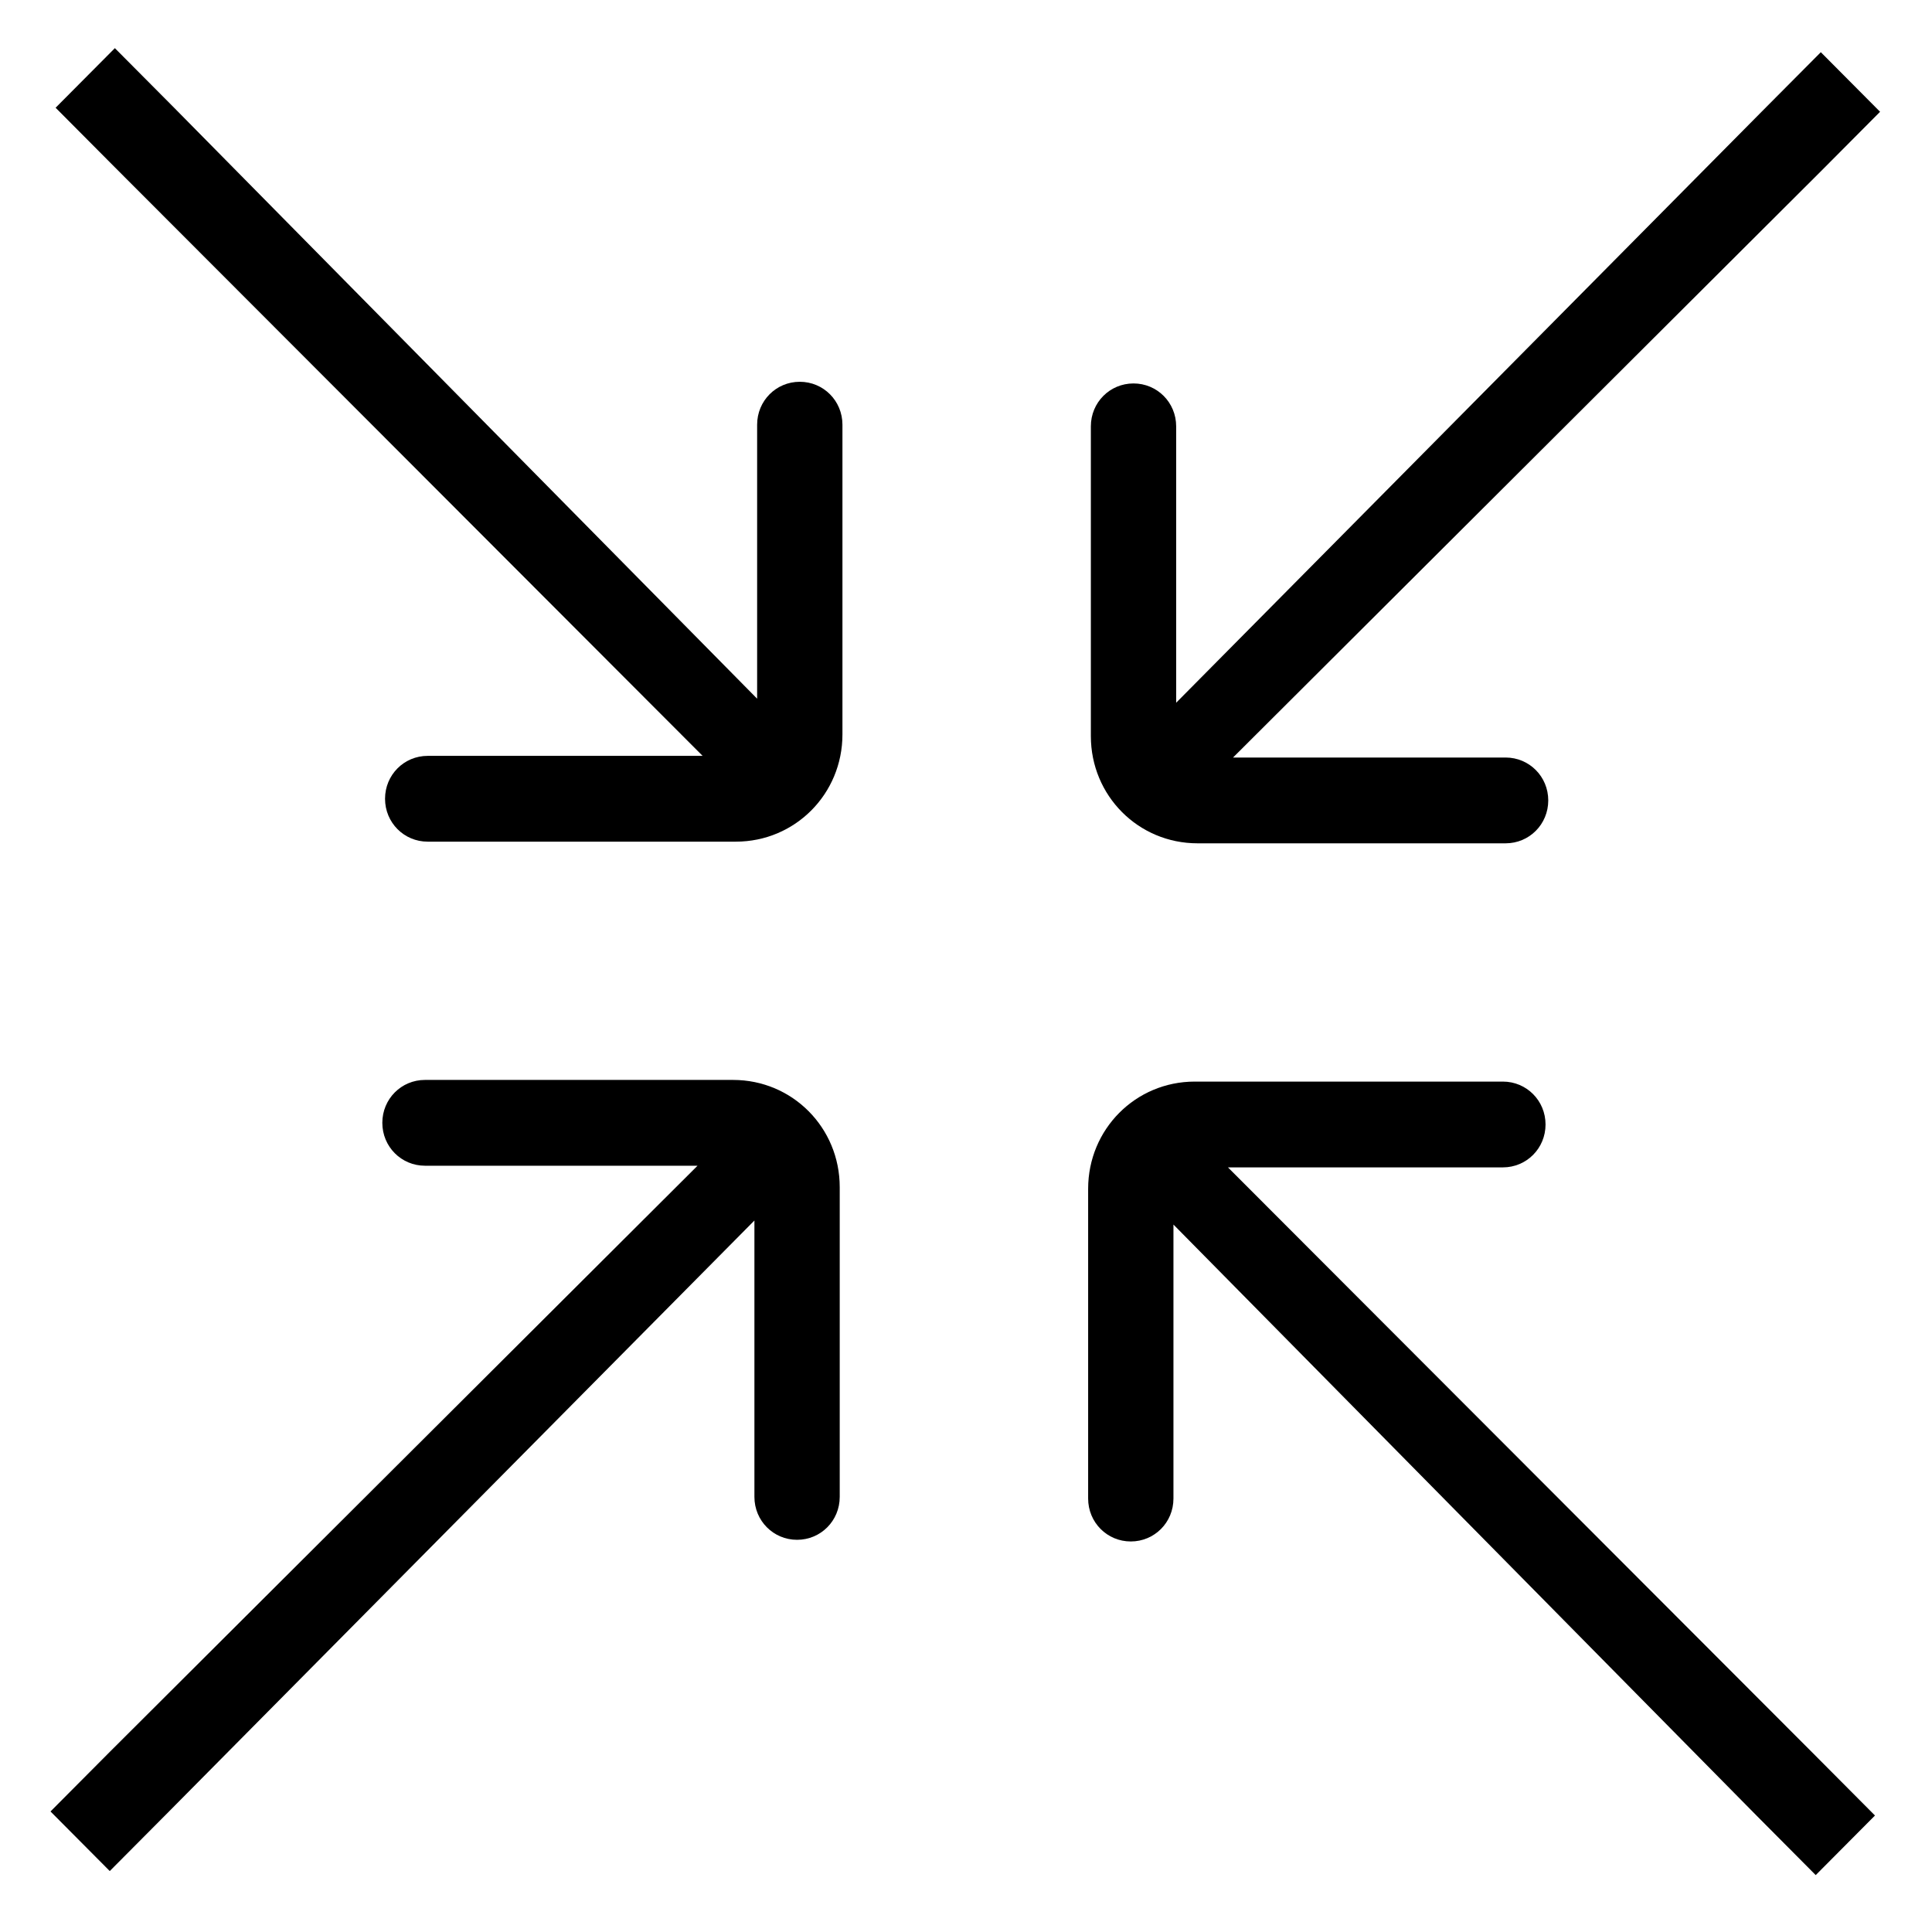
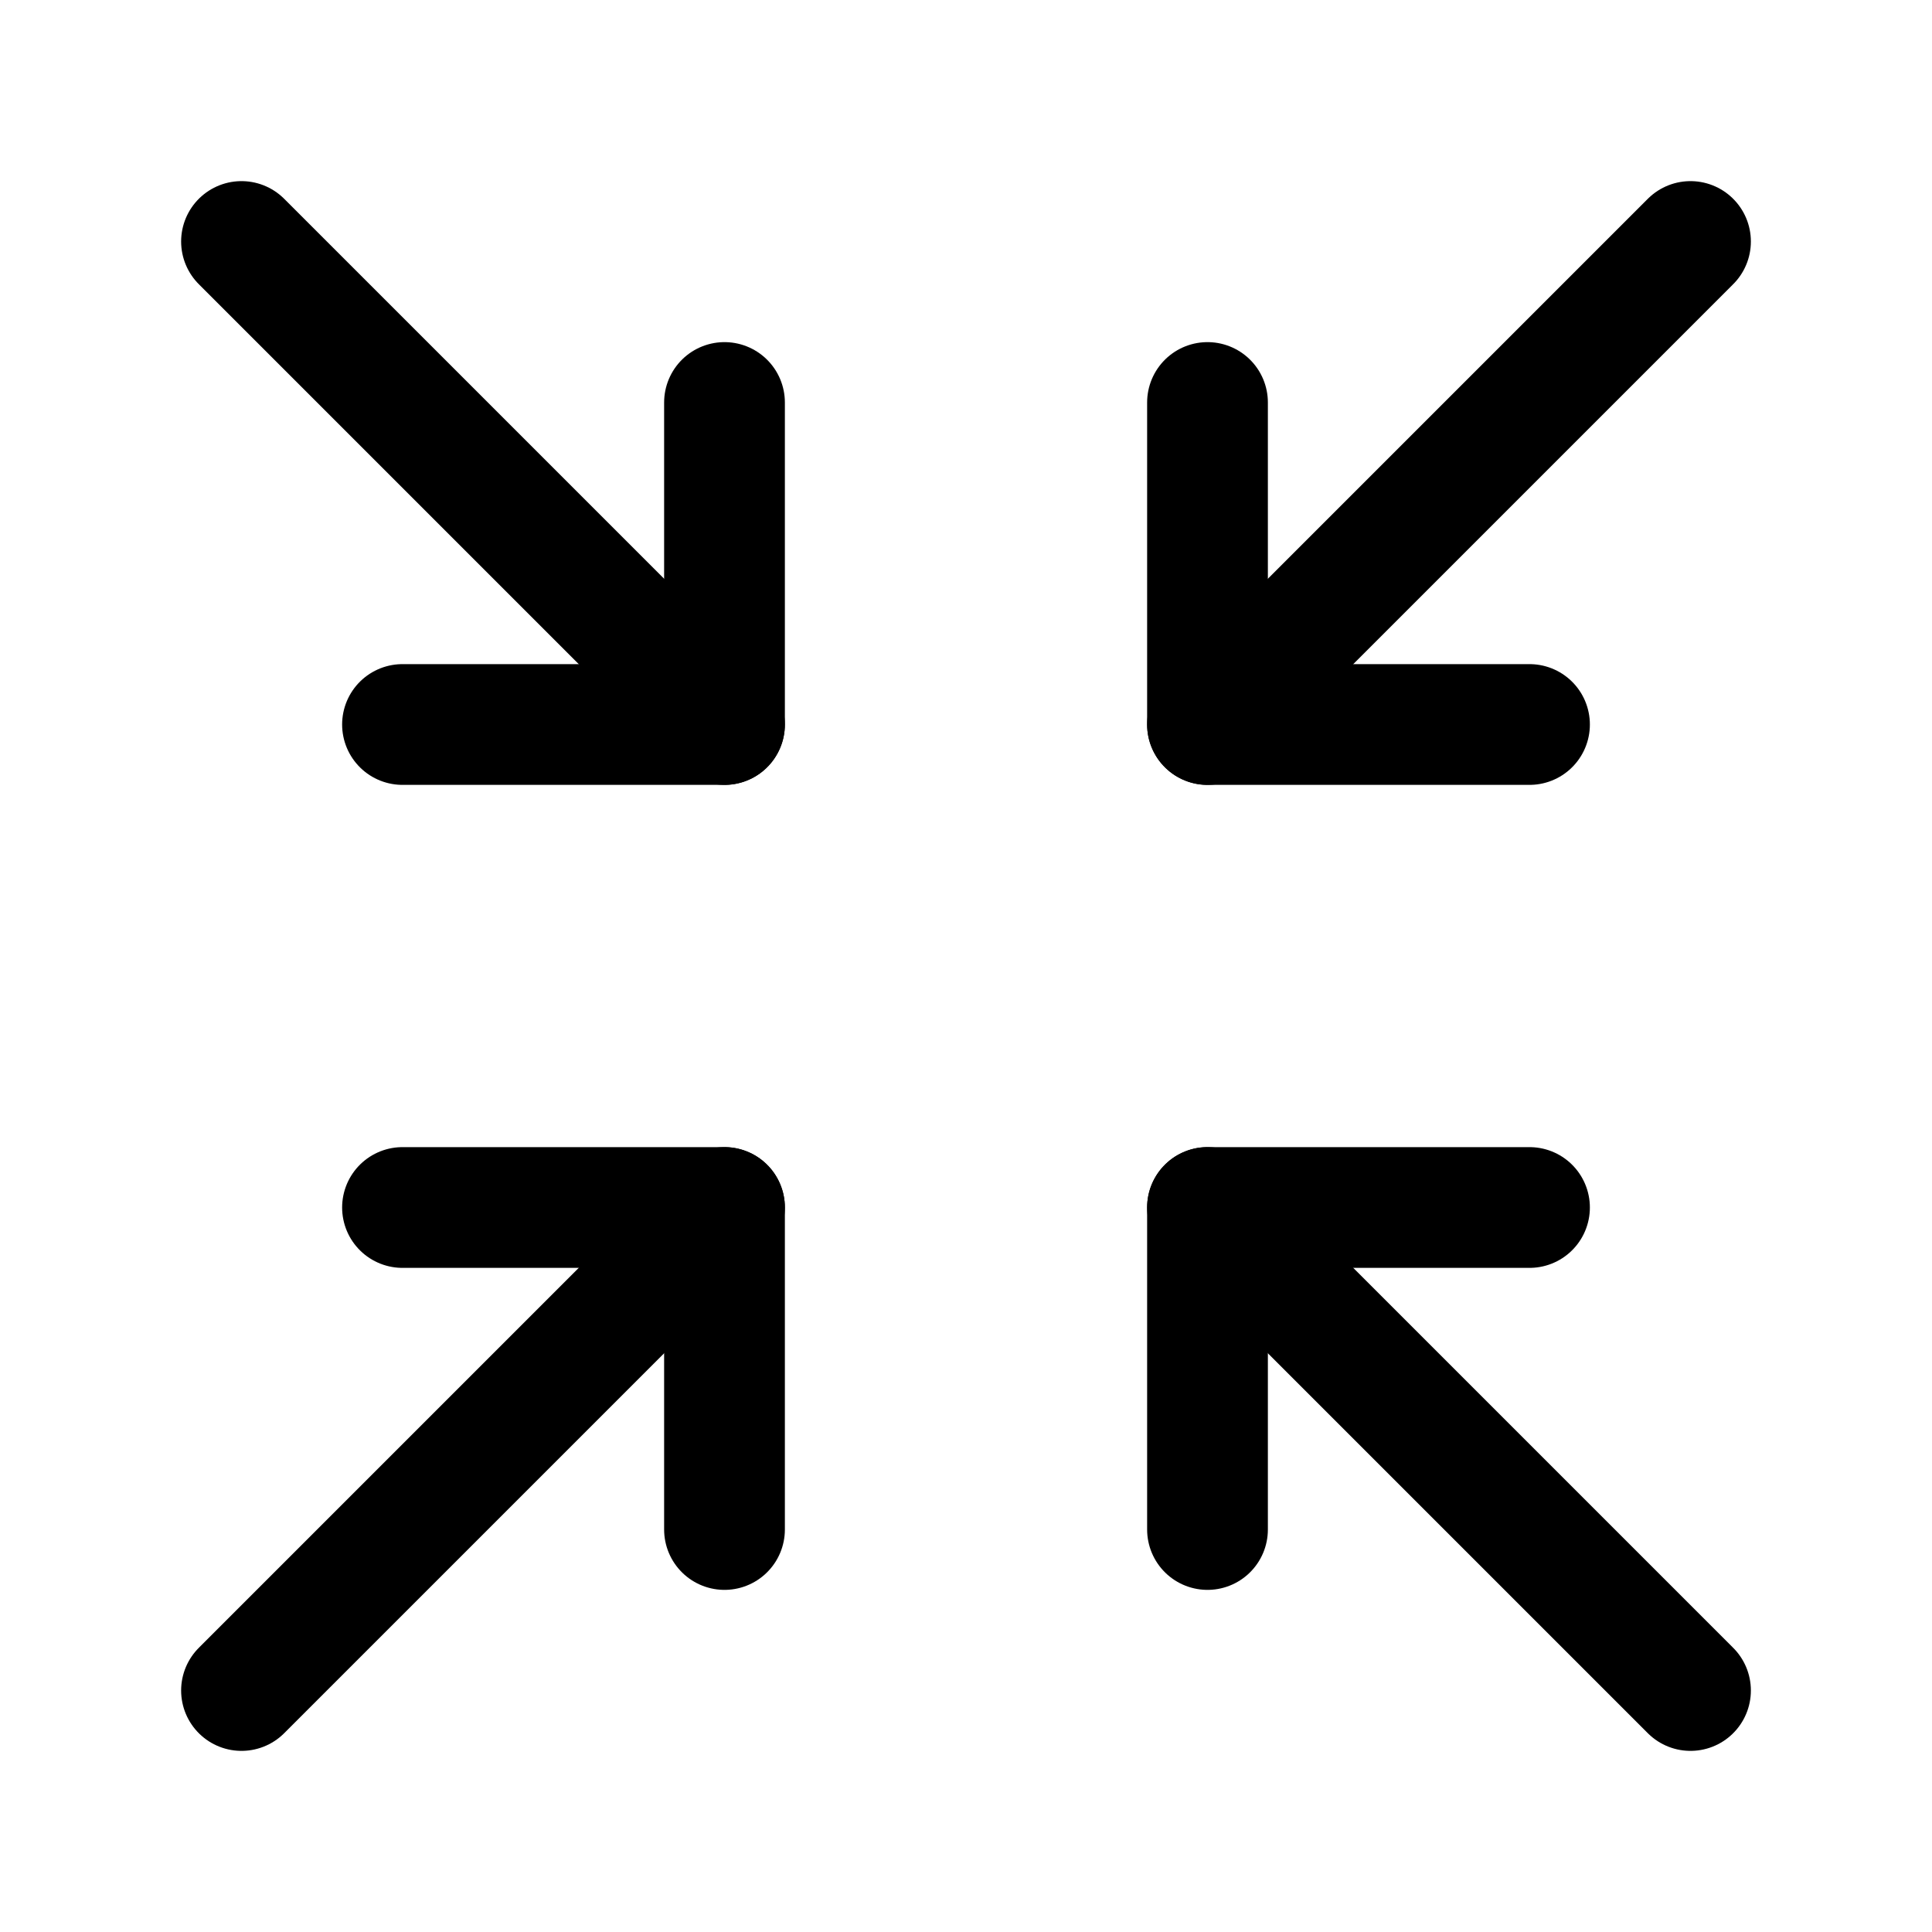
- <svg xmlns="http://www.w3.org/2000/svg" fill="#000000" width="52" height="52" version="1.1" id="lni_lni-full-screen" x="0px" y="0px" viewBox="0 0 64 64" style="enable-background:new 0 0 64 64;" xml:space="preserve">
-   <path fill=" rgb(255, 157, 157)" d="m411.189,-31.641c5.558,0 10.005,-4.447 10.005,-10.005l0,-72.258c0,-13.895 -11.117,-25.012 -25.012,-25.012l-72.258,0c-5.558,0 -10.005,4.447 -10.005,10.005c0,5.558 4.447,10.005 10.005,10.005l64.476,0l-138.401,136.733l-137.845,-137.289l64.476,0c5.559,0 10.005,-4.447 10.005,-10.005c0,-5.558 -4.446,-10.005 -10.005,-10.005l-72.257,0c-6.67,0 -12.228,2.224 -16.675,6.67c-0.556,0.556 -1.112,0.556 -1.112,1.112c-0.555,0 -0.555,0.556 -1.111,1.111c-3.891,4.447 -6.114,10.005 -6.114,16.675l0,72.258c0,5.558 4.446,10.005 10.005,10.005c5.558,0 10.004,-4.447 10.004,-10.005l0,-64.476l136.734,137.845l-137.289,137.845l0,-64.476c0,-5.559 -4.447,-10.005 -10.005,-10.005c-5.558,0 -10.005,4.446 -10.005,10.005l0,72.257c0,13.896 11.116,25.012 25.012,25.012l72.257,0c5.559,0 10.005,-4.446 10.005,-10.005c0,-5.558 -4.446,-10.004 -10.005,-10.004l-63.92,0l137.845,-136.734l137.845,137.845l-64.476,0c-5.558,0 -10.004,4.447 -10.004,10.005c0,5.558 4.446,10.005 10.004,10.005l72.258,0c13.895,0 25.012,-11.117 25.012,-25.012l0,-72.258c0,-5.558 -4.447,-10.004 -10.005,-10.004c-5.558,0 -10.005,4.446 -10.005,10.004l0,64.476l-136.733,-138.956l137.845,-137.845l0,64.476c0,5.558 3.891,10.005 9.449,10.005z" />
-   <path d="m92.742,-136.67l-10.948,10.948l10.948,10.946l108.595,108.16l-50.795,0c-4.379,0 -7.882,3.503 -7.882,7.881c0,4.378 3.503,7.881 7.882,7.881l56.925,0c10.947,0 19.705,-8.758 19.705,-19.704l0,-56.925c0,-4.378 -3.503,-7.881 -7.883,-7.881c-4.378,0 -7.881,3.503 -7.881,7.881l0,50.357l-107.719,-108.596l-10.947,-10.948z" />
-   <path d="m418.885,-124.977l-10.948,-10.948l-10.946,10.948l-108.16,108.595l0,-50.795c0,-4.379 -3.503,-7.882 -7.881,-7.882c-4.378,0 -7.881,3.503 -7.881,7.882l0,56.925c0,10.947 8.758,19.705 19.704,19.705l56.925,0c4.378,0 7.881,-3.503 7.881,-7.883c0,-4.378 -3.503,-7.881 -7.881,-7.881l-50.357,0l108.596,-107.719l10.948,-10.947z" />
-   <path d="m406.996,199.06l10.948,-10.948l-10.948,-10.946l-108.595,-108.16l50.795,0c4.379,0 7.882,-3.503 7.882,-7.881c0,-4.378 -3.503,-7.881 -7.882,-7.881l-56.925,0c-10.947,0 -19.705,8.758 -19.705,19.704l0,56.925c0,4.378 3.503,7.881 7.883,7.881c4.378,0 7.881,-3.503 7.881,-7.881l0,-50.357l107.719,108.596l10.947,10.948z" />
-   <path d="m80.853,187.367l10.948,10.948l10.946,-10.948l108.16,-108.595l0,50.795c0,4.379 3.503,7.882 7.881,7.882c4.378,0 7.881,-3.503 7.881,-7.882l0,-56.925c0,-10.947 -8.758,-19.705 -19.704,-19.705l-56.925,0c-4.378,0 -7.881,3.503 -7.881,7.883c0,4.378 3.503,7.881 7.881,7.881l50.357,0l-108.596,107.719l-10.948,10.947z" />
-   <path stroke="null" d="m3.805,1.595l-1.963,1.974l1.963,1.973l19.47,19.497l-9.107,0c-0.785,0 -1.413,0.631 -1.413,1.421c0,0.789 0.628,1.421 1.413,1.421l10.206,0c1.963,0 3.533,-1.579 3.533,-3.552l0,-10.261c0,-0.789 -0.628,-1.421 -1.413,-1.421c-0.785,0 -1.413,0.631 -1.413,1.421l0,9.077l-19.313,-19.576l-1.963,-1.974z" />
-   <path stroke="null" d="m62.28,3.703l-1.963,-1.974l-1.963,1.974l-19.392,19.576l0,-9.156c0,-0.789 -0.628,-1.421 -1.413,-1.421c-0.785,0 -1.413,0.631 -1.413,1.421l0,10.261c0,1.973 1.57,3.552 3.533,3.552l10.206,0c0.785,0 1.413,-0.631 1.413,-1.421c0,-0.789 -0.628,-1.421 -1.413,-1.421l-9.029,0l19.471,-19.418l1.963,-1.973z" />
-   <path stroke="null" d="m60.148,62.115l1.963,-1.974l-1.963,-1.973l-19.47,-19.497l9.107,0c0.785,0 1.413,-0.631 1.413,-1.421c0,-0.789 -0.628,-1.421 -1.413,-1.421l-10.206,0c-1.963,0 -3.533,1.579 -3.533,3.552l0,10.261c0,0.789 0.628,1.421 1.413,1.421c0.785,0 1.413,-0.631 1.413,-1.421l0,-9.077l19.313,19.576l1.963,1.974z" />
-   <path stroke="null" d="m1.673,60.007l1.963,1.974l1.963,-1.974l19.392,-19.576l0,9.156c0,0.789 0.628,1.421 1.413,1.421c0.785,0 1.413,-0.631 1.413,-1.421l0,-10.261c0,-1.973 -1.57,-3.552 -3.533,-3.552l-10.206,0c-0.785,0 -1.413,0.631 -1.413,1.421c0,0.789 0.628,1.421 1.413,1.421l9.029,0l-19.471,19.418l-1.963,1.973z" />
+ <svg xmlns="http://www.w3.org/2000/svg" class="icon icon-tabler icon-tabler-arrows-minimize" width="44" height="44" viewBox="0 0 24 24" stroke-width="1.5" stroke="#000000" fill="none" stroke-linecap="round" stroke-linejoin="round">
+   <path stroke="none" d="M0 0h24v24H0z" fill="none" />
+   <polyline points="5 9 9 9 9 5" />
+   <line x1="3" y1="3" x2="9" y2="9" />
+   <polyline points="5 15 9 15 9 19" />
+   <line x1="3" y1="21" x2="9" y2="15" />
+   <polyline points="19 9 15 9 15 5" />
+   <line x1="15" y1="9" x2="21" y2="3" />
+   <polyline points="19 15 15 15 15 19" />
+   <line x1="15" y1="15" x2="21" y2="21" />
</svg>
